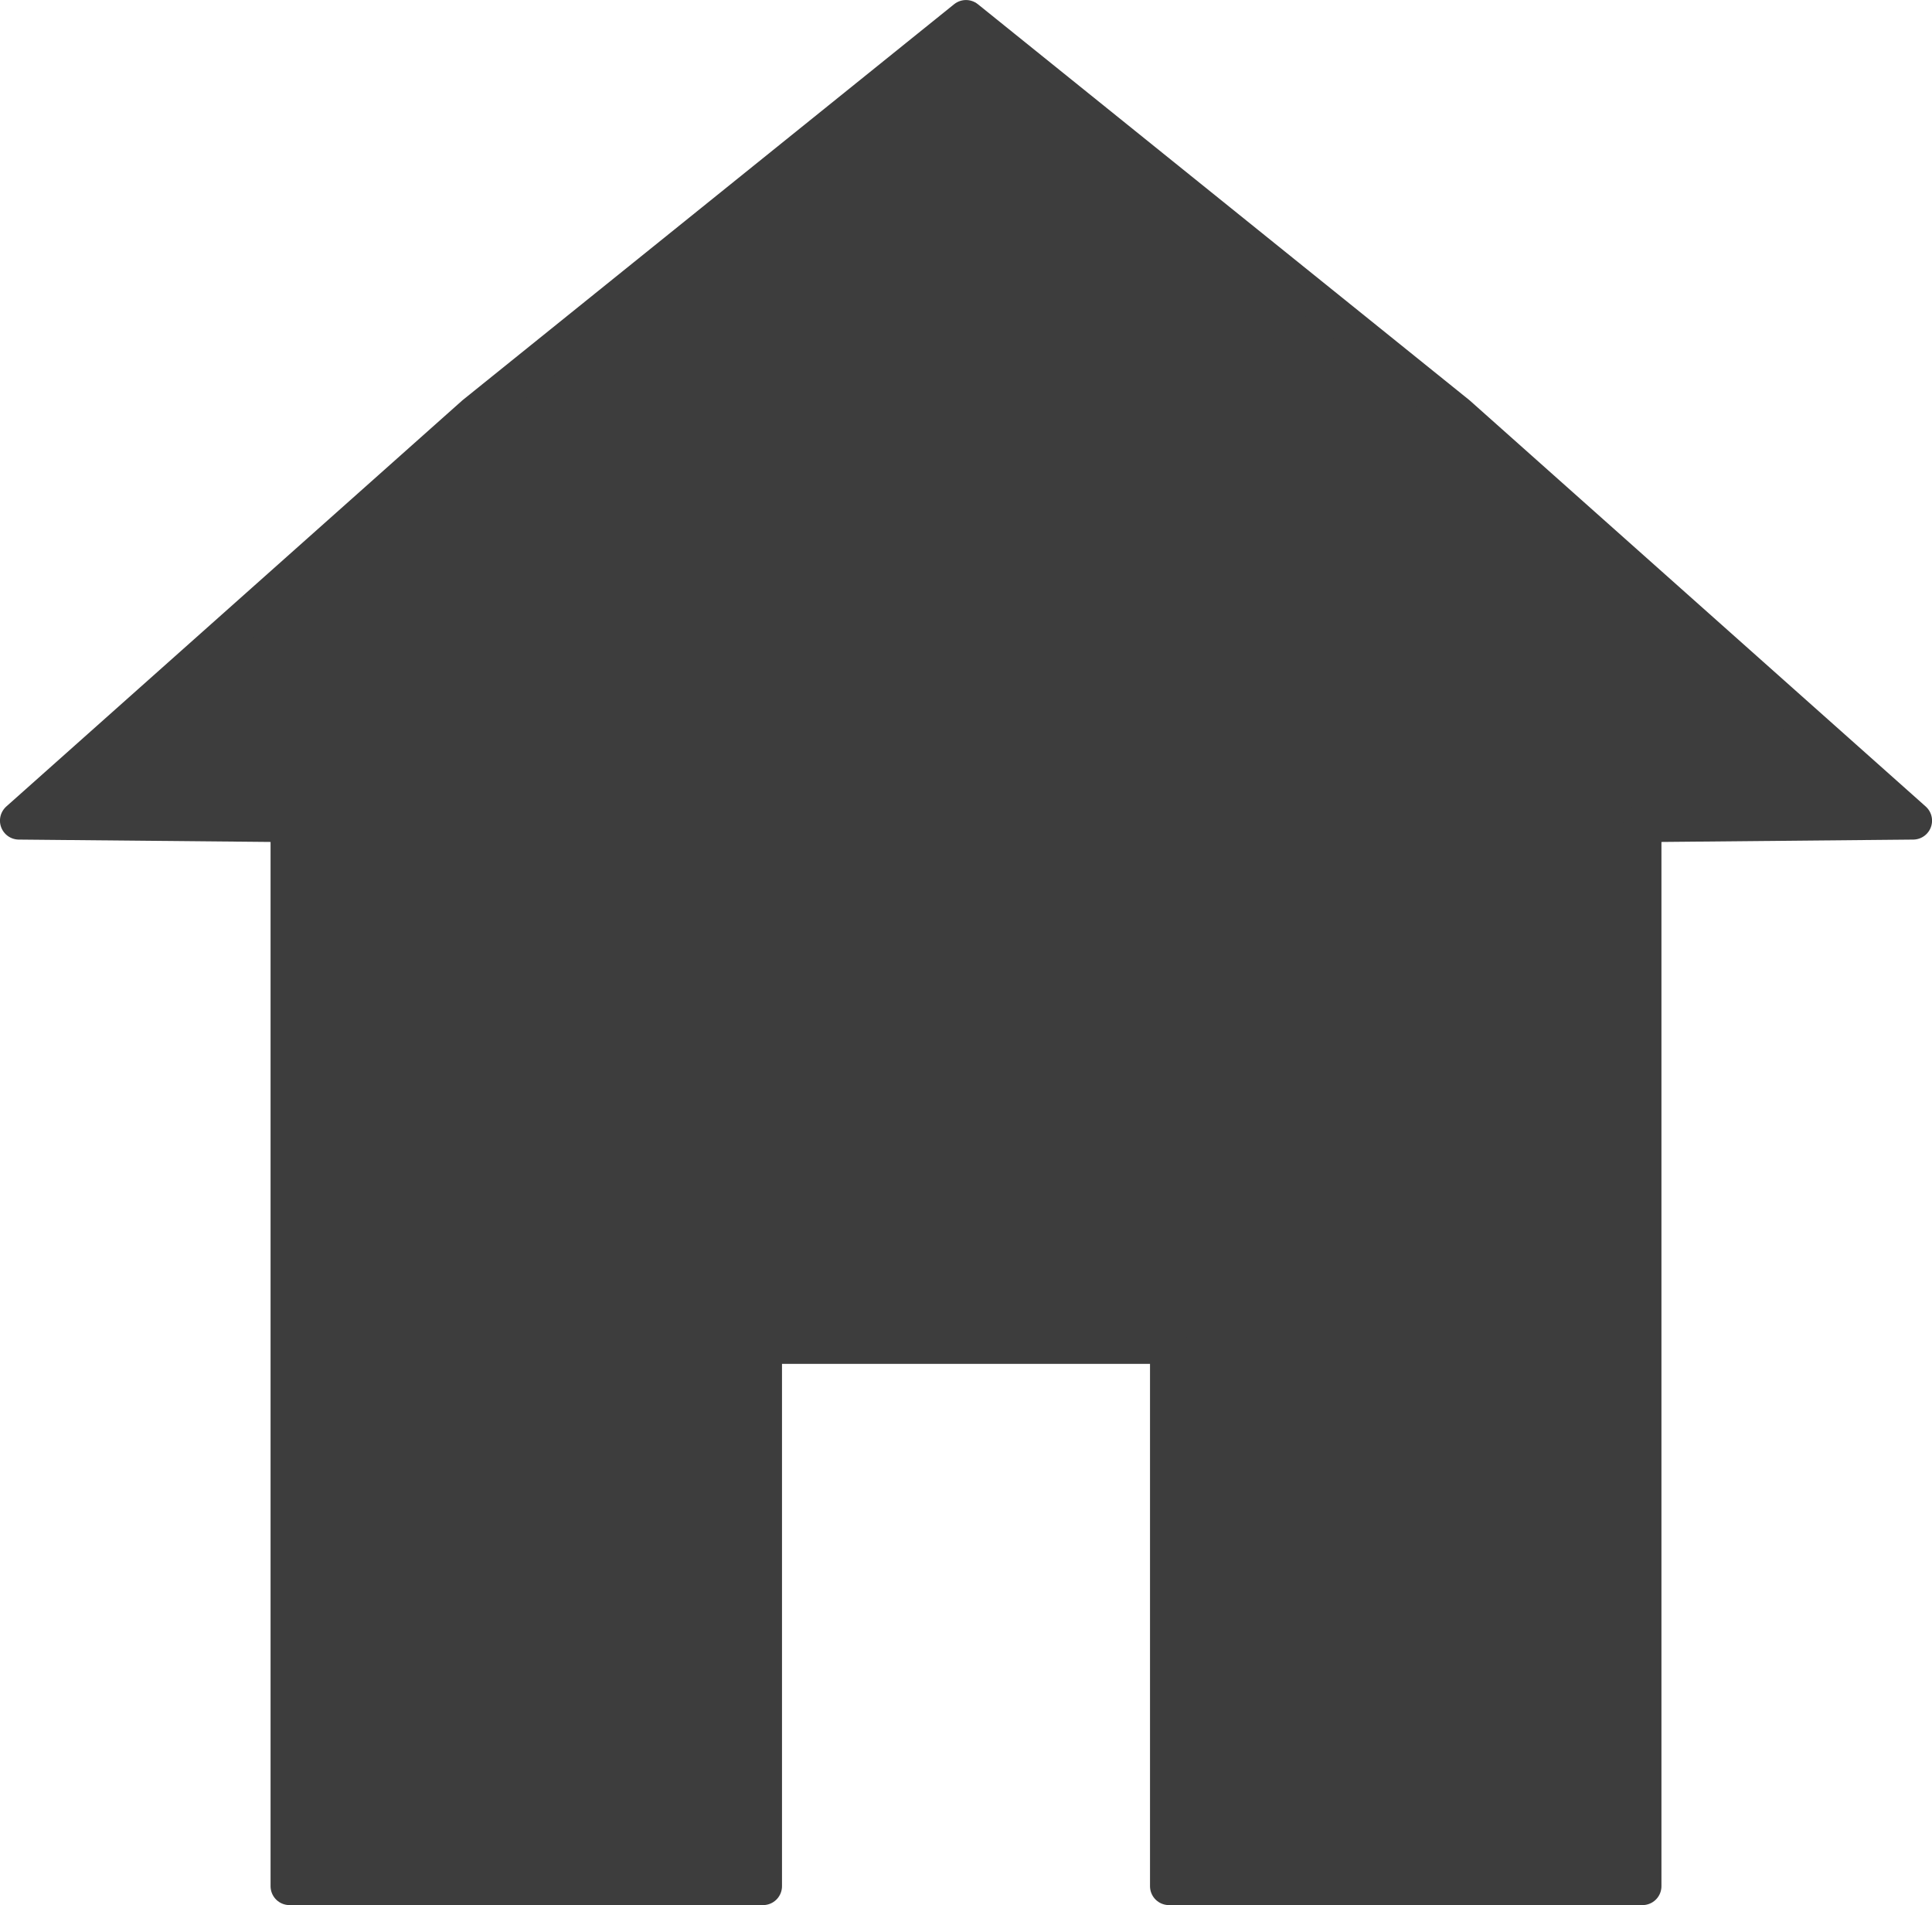
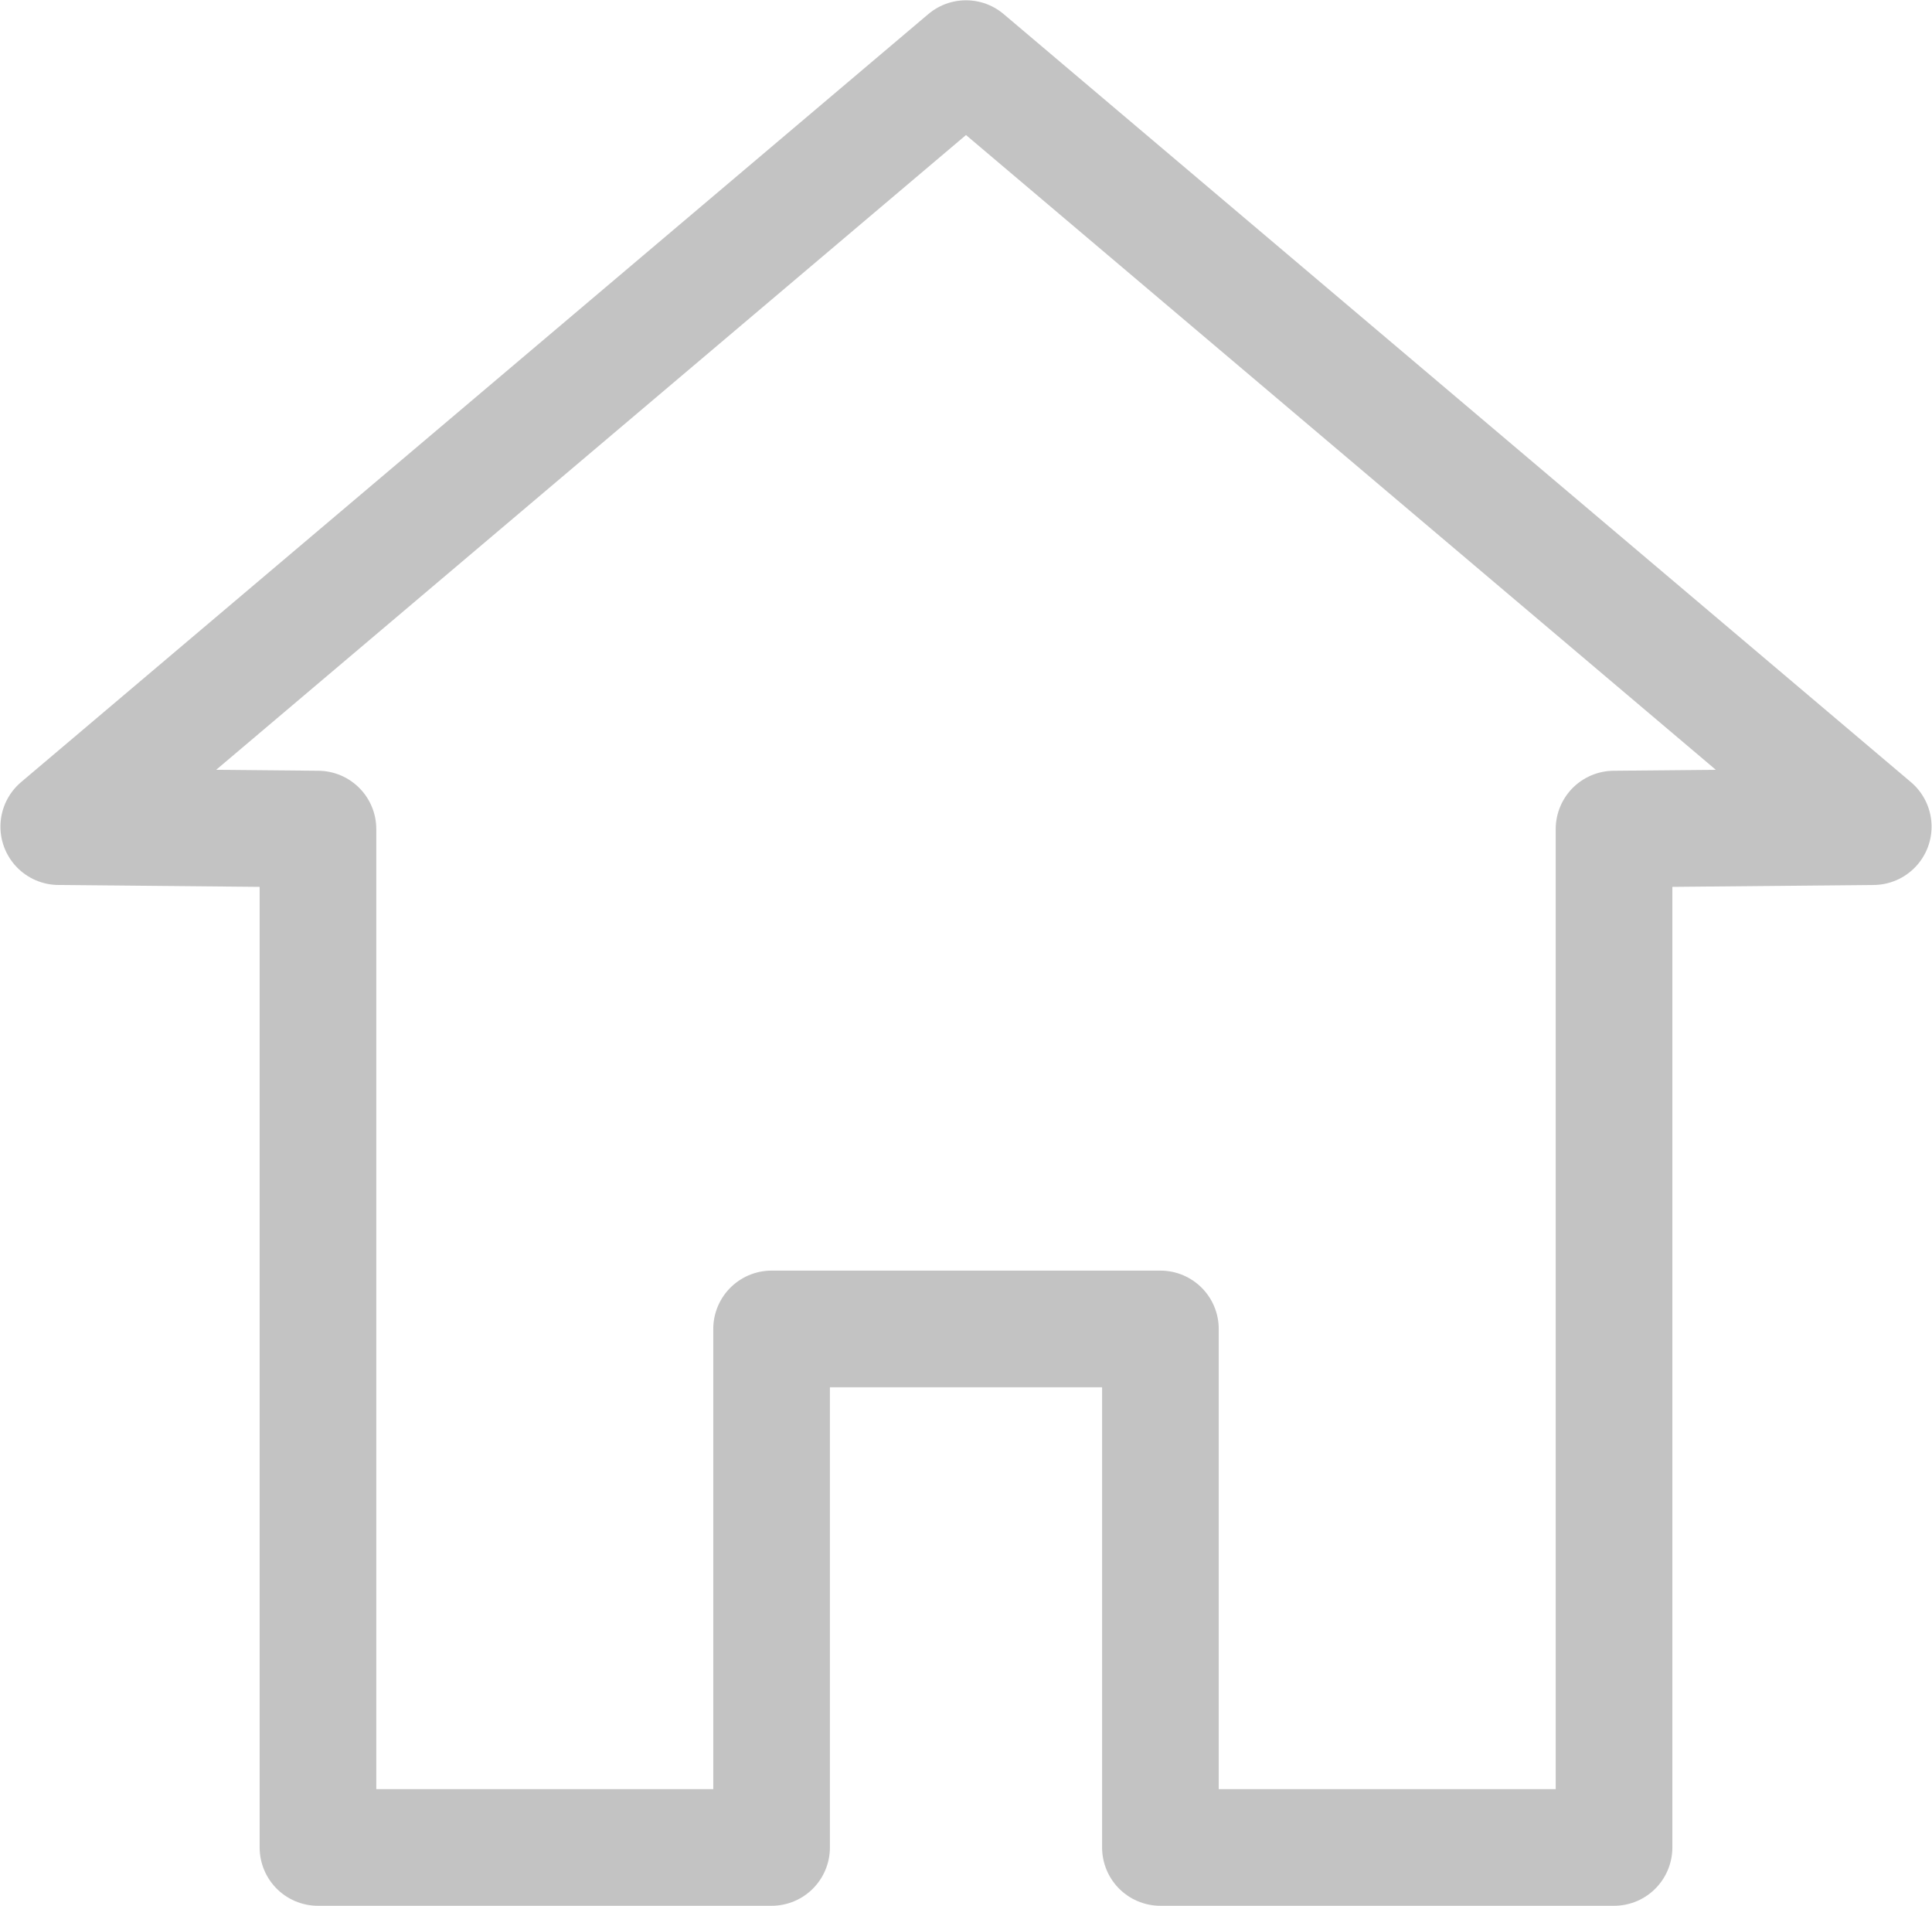
- <svg xmlns="http://www.w3.org/2000/svg" width="71.397" height="70.388" id="svg2" version="1.1">
+ <svg xmlns="http://www.w3.org/2000/svg" width="74.533" height="73.511" id="svg2" version="1.1">
  <defs id="defs4" />
-   <g id="layer1" transform="translate(0.6986418,-982.674)">
-     <path style="fill:#3d3d3d;fill-opacity:1;fill-rule:nonzero;stroke:#3d3d3d;stroke-width:1.4;stroke-linejoin:round;stroke-miterlimit:4;stroke-opacity:1;stroke-dasharray:none" d="M 35,983.375 16.844,998 0,1013 l 10,0.094 0,39.281 17.5,0 0,-20 15,0 0,20 17.5,0 0,-39.281 L 70,1013 53.156,998 35,983.375 z" id="rect2991" />
+   <g id="layer1" transform="translate(2.266387,-981.114)">
+     <path style="fill:none;stroke:#c3c3c3;stroke-width:4.5;stroke-linejoin:round;stroke-miterlimit:4;stroke-opacity:1;stroke-dasharray:none;fill-opacity:1;opacity:1" d="M 35,983.375 0,1013 l 10,0.094 0,39.281 17.5,0 0,-20 15,0 0,20 17.5,0 0,-39.281 10,-0.094 z" id="rect2991" />
  </g>
</svg>
